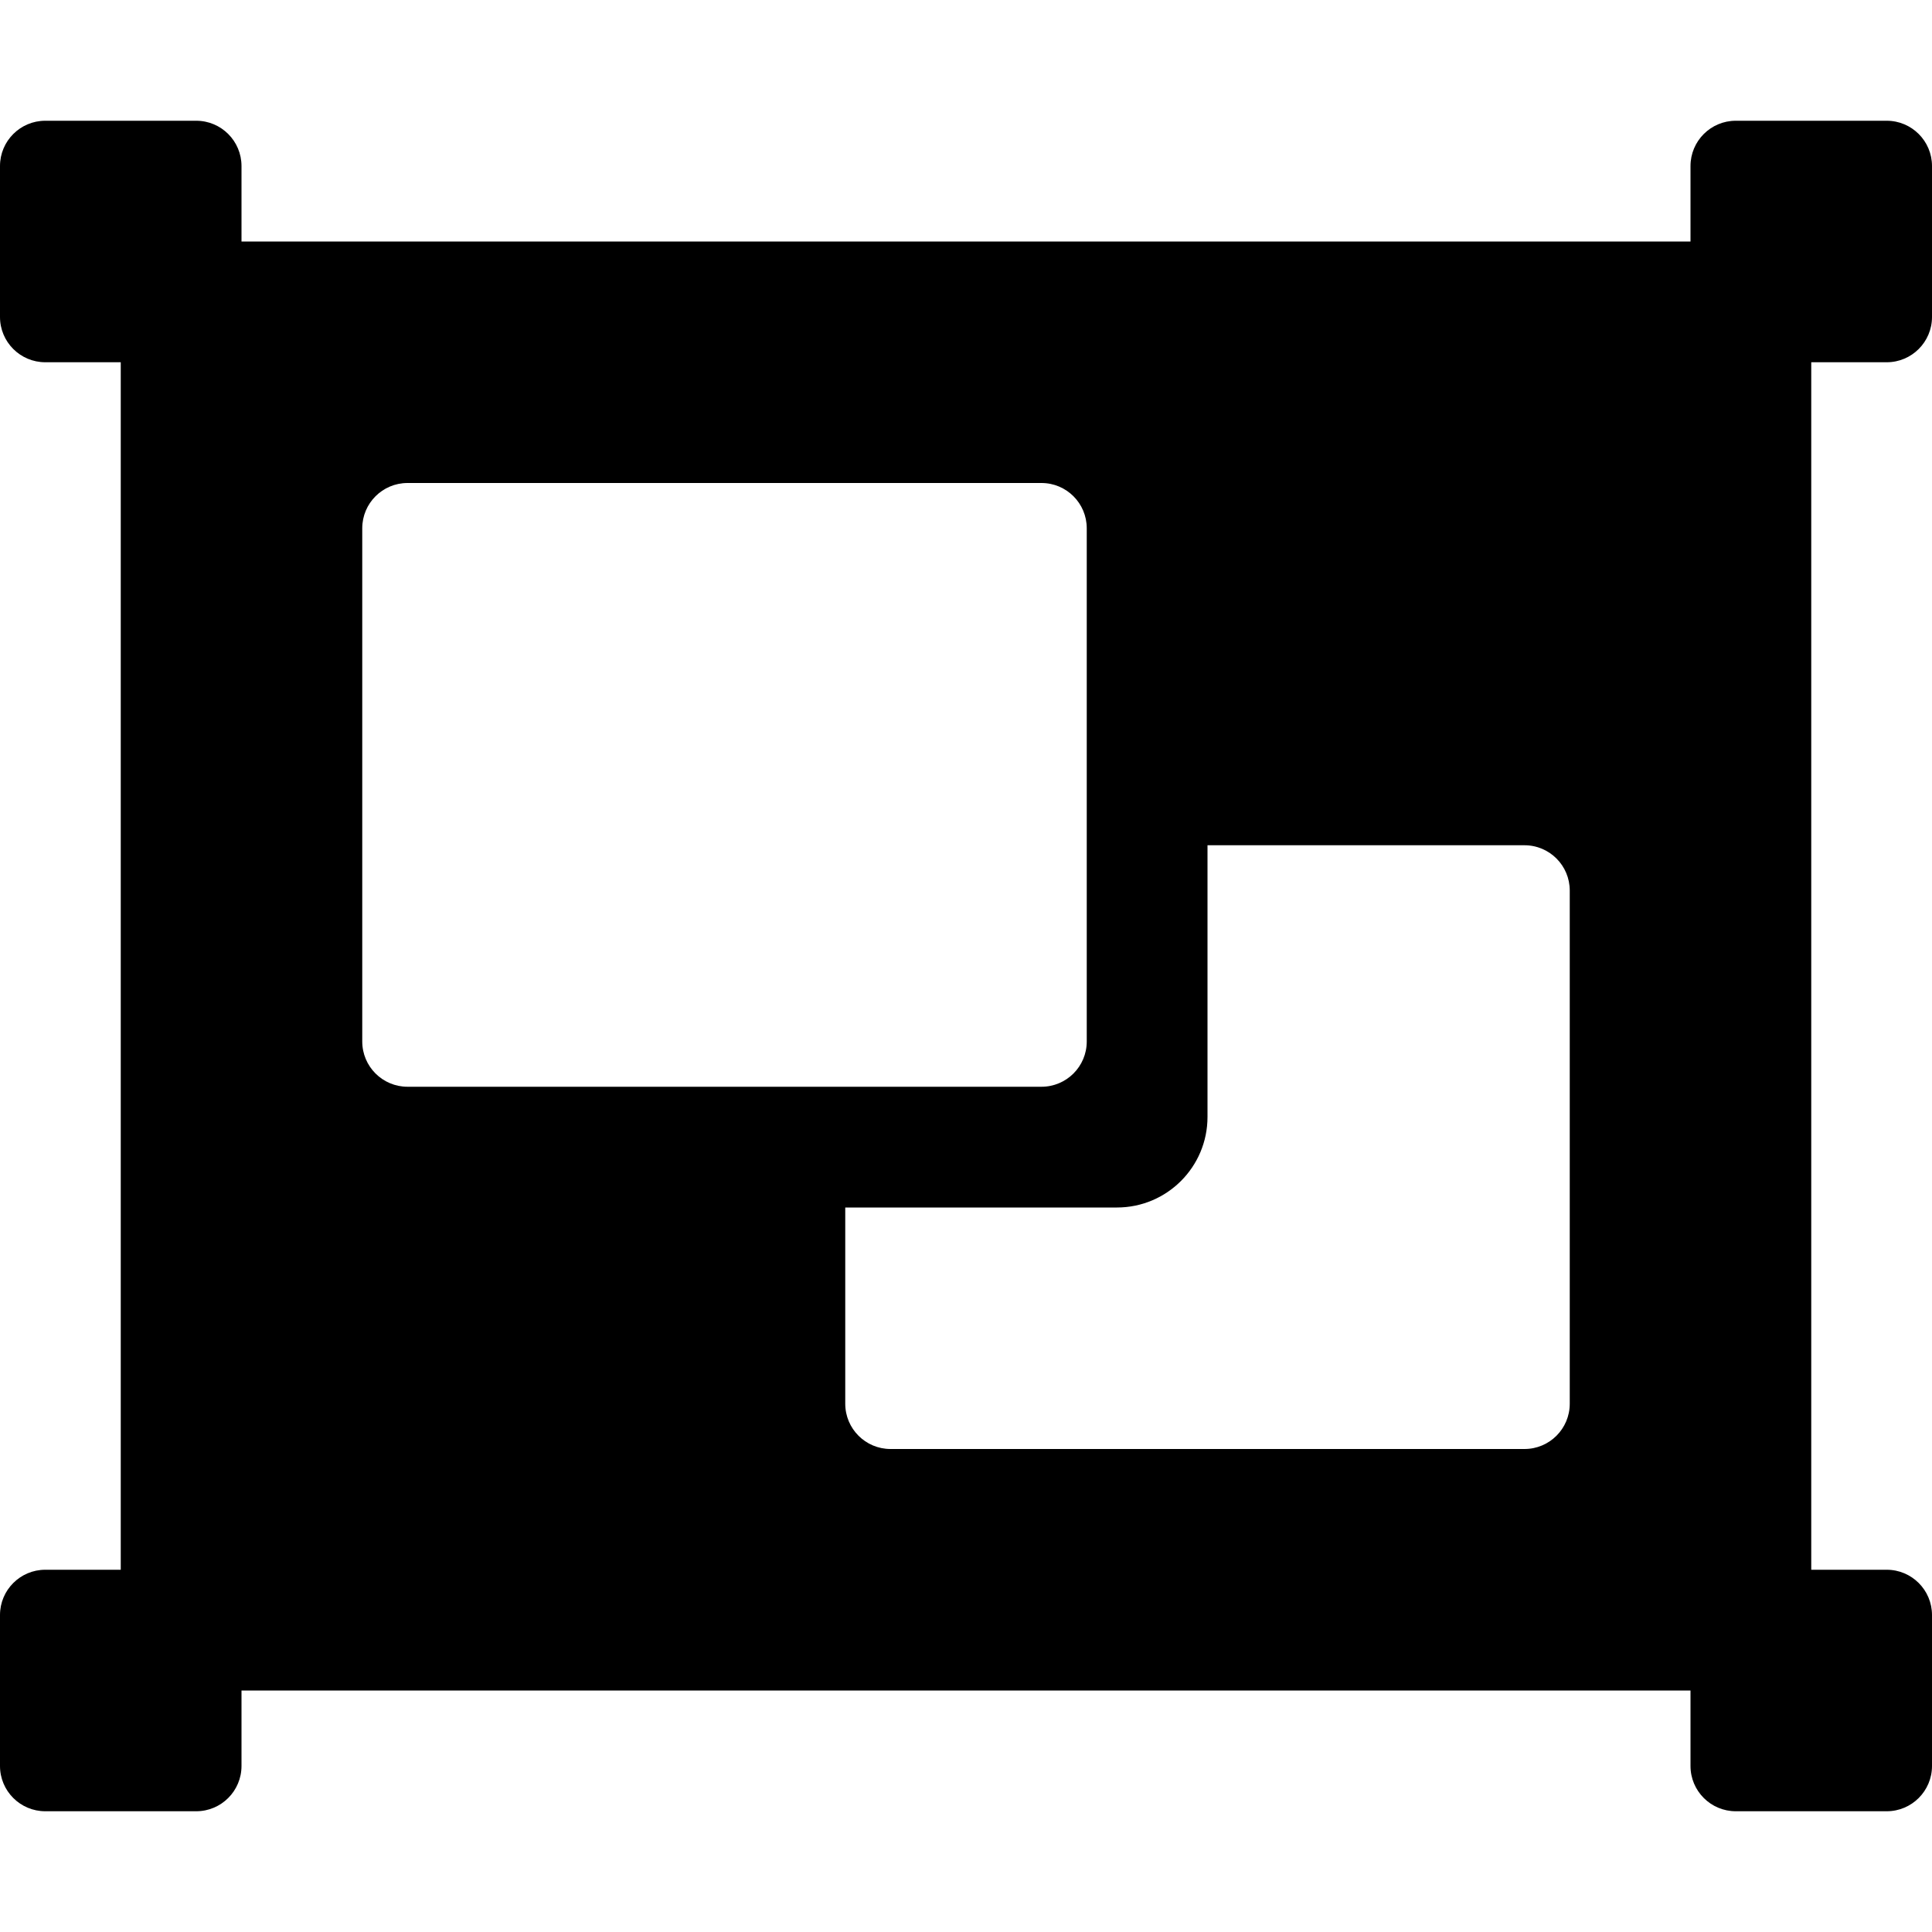
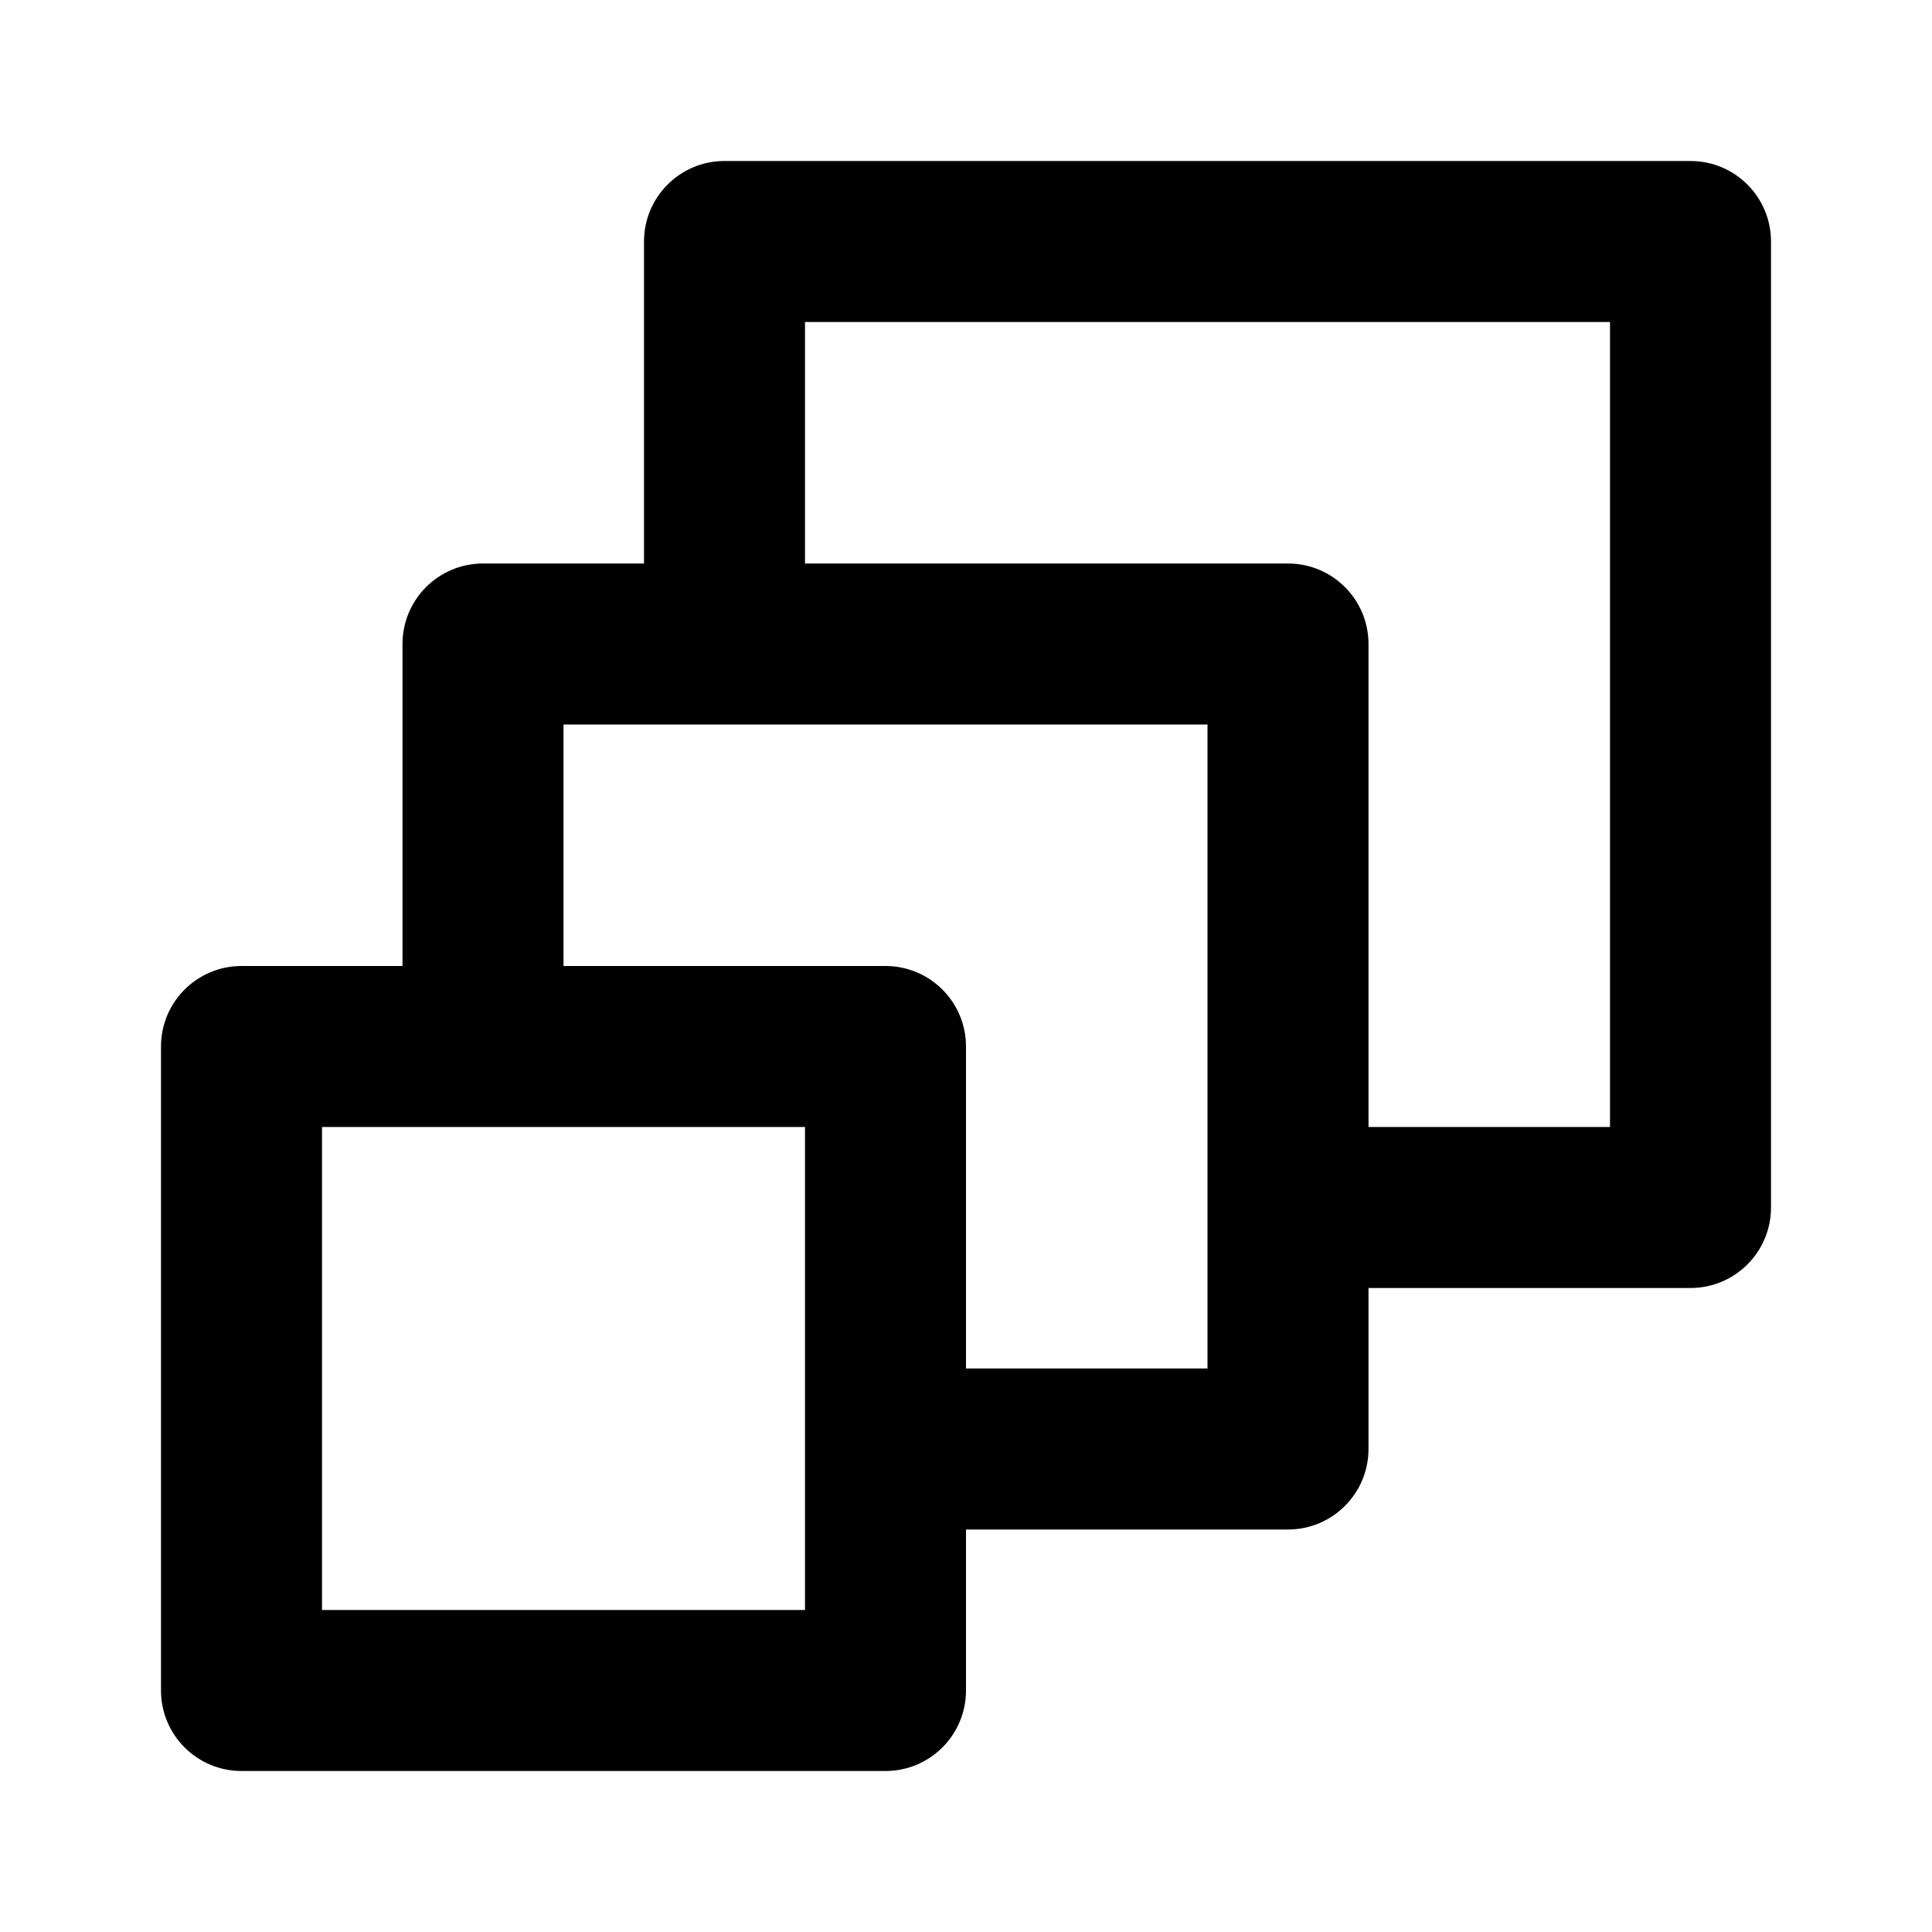
- <svg xmlns="http://www.w3.org/2000/svg" viewBox="0 0 512 512" aria-labelledby="logo">
-   <path fill="currentColor" d="M480 128V96h20c6.627 0 12-5.373 12-12V44c0-6.627-5.373-12-12-12h-40c-6.627 0-12 5.373-12 12v20H64V44c0-6.627-5.373-12-12-12H12C5.373 32 0 37.373 0 44v40c0 6.627 5.373 12 12 12h20v320H12c-6.627 0-12 5.373-12 12v40c0 6.627 5.373 12 12 12h40c6.627 0 12-5.373 12-12v-20h384v20c0 6.627 5.373 12 12 12h40c6.627 0 12-5.373 12-12v-40c0-6.627-5.373-12-12-12h-20V128zM96 276V140c0-6.627 5.373-12 12-12h168c6.627 0 12 5.373 12 12v136c0 6.627-5.373 12-12 12H108c-6.627 0-12-5.373-12-12zm320 96c0 6.627-5.373 12-12 12H236c-6.627 0-12-5.373-12-12v-52h72c13.255 0 24-10.745 24-24v-72h84c6.627 0 12 5.373 12 12v136z" />
+ <svg xmlns="http://www.w3.org/2000/svg" viewBox="0 0 24 24" aria-labelledby="logo">
+   <path fill="currentColor" d="M21,2H9A1,1,0,0,0,8,3V7H6A1,1,0,0,0,5,8v4H3a1,1,0,0,0-1,1v8a1,1,0,0,0,1,1h8a1,1,0,0,0,1-1V19h4a1,1,0,0,0,1-1V16h4a1,1,0,0,0,1-1V3A1,1,0,0,0,21,2ZM10,20H4V14h6Zm5-3H12V13a1,1,0,0,0-1-1H7V9h8Zm5-3H17V8a1,1,0,0,0-1-1H10V4H20Z" />
</svg>
